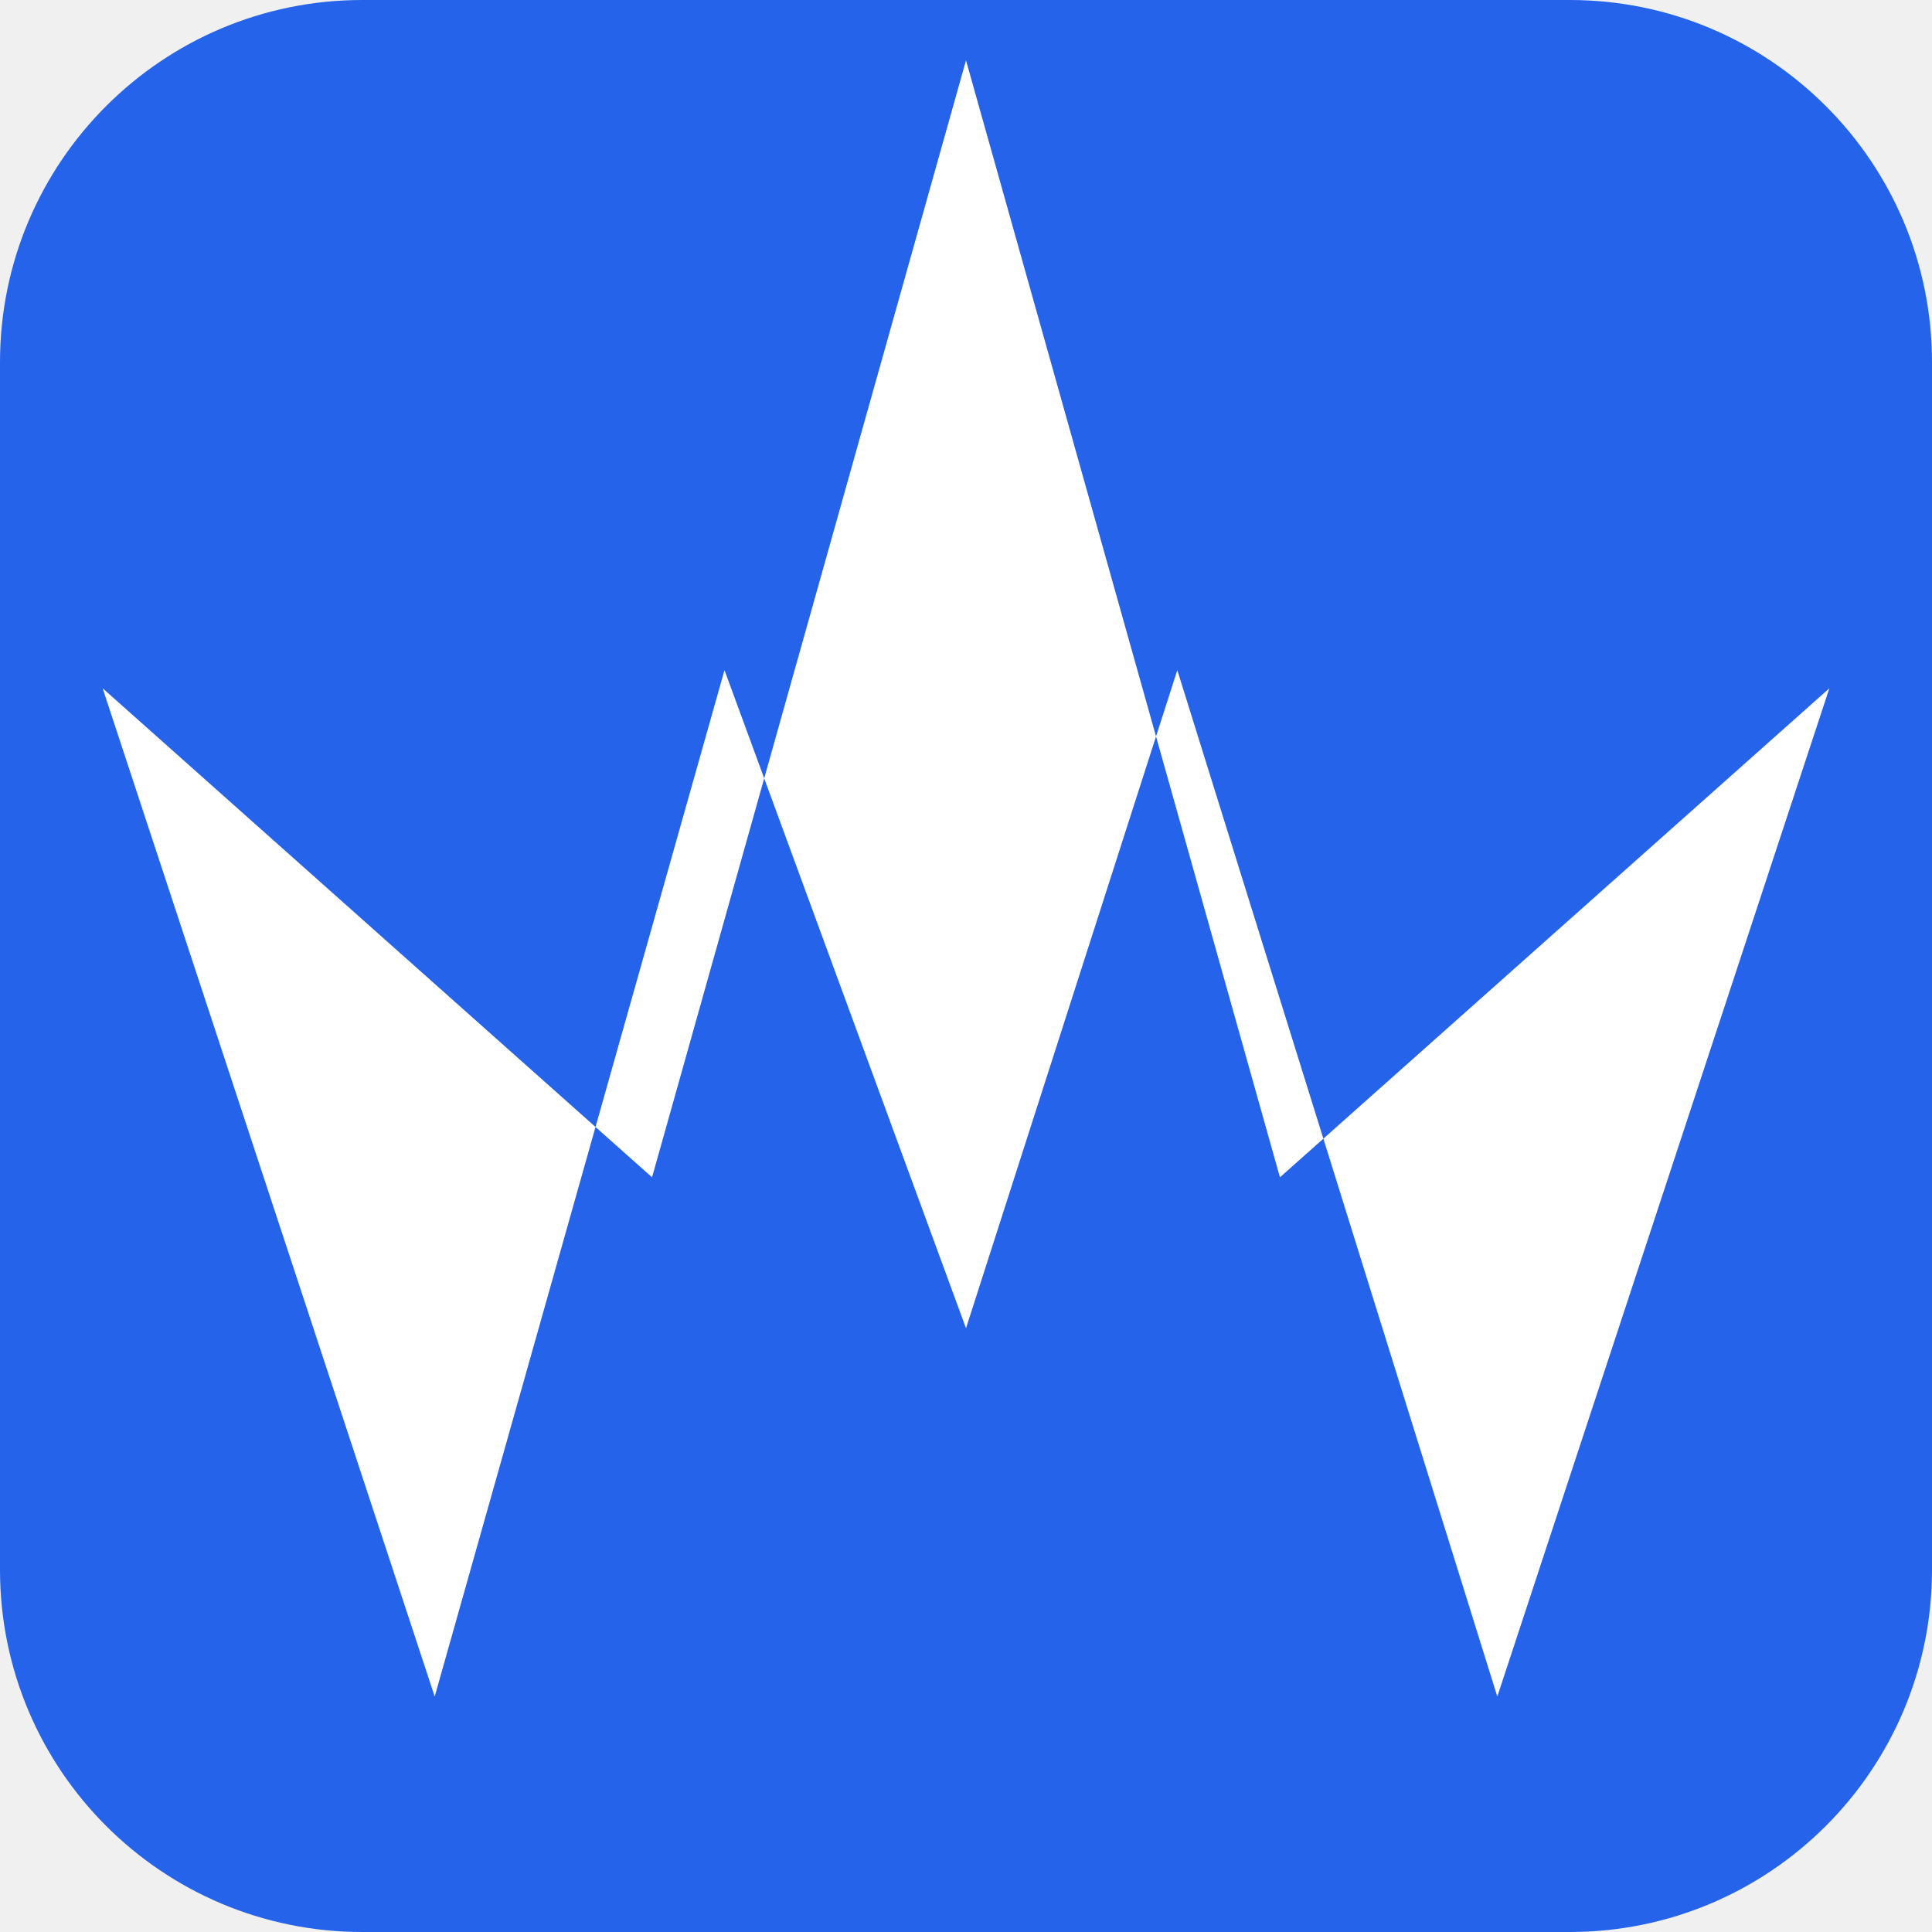
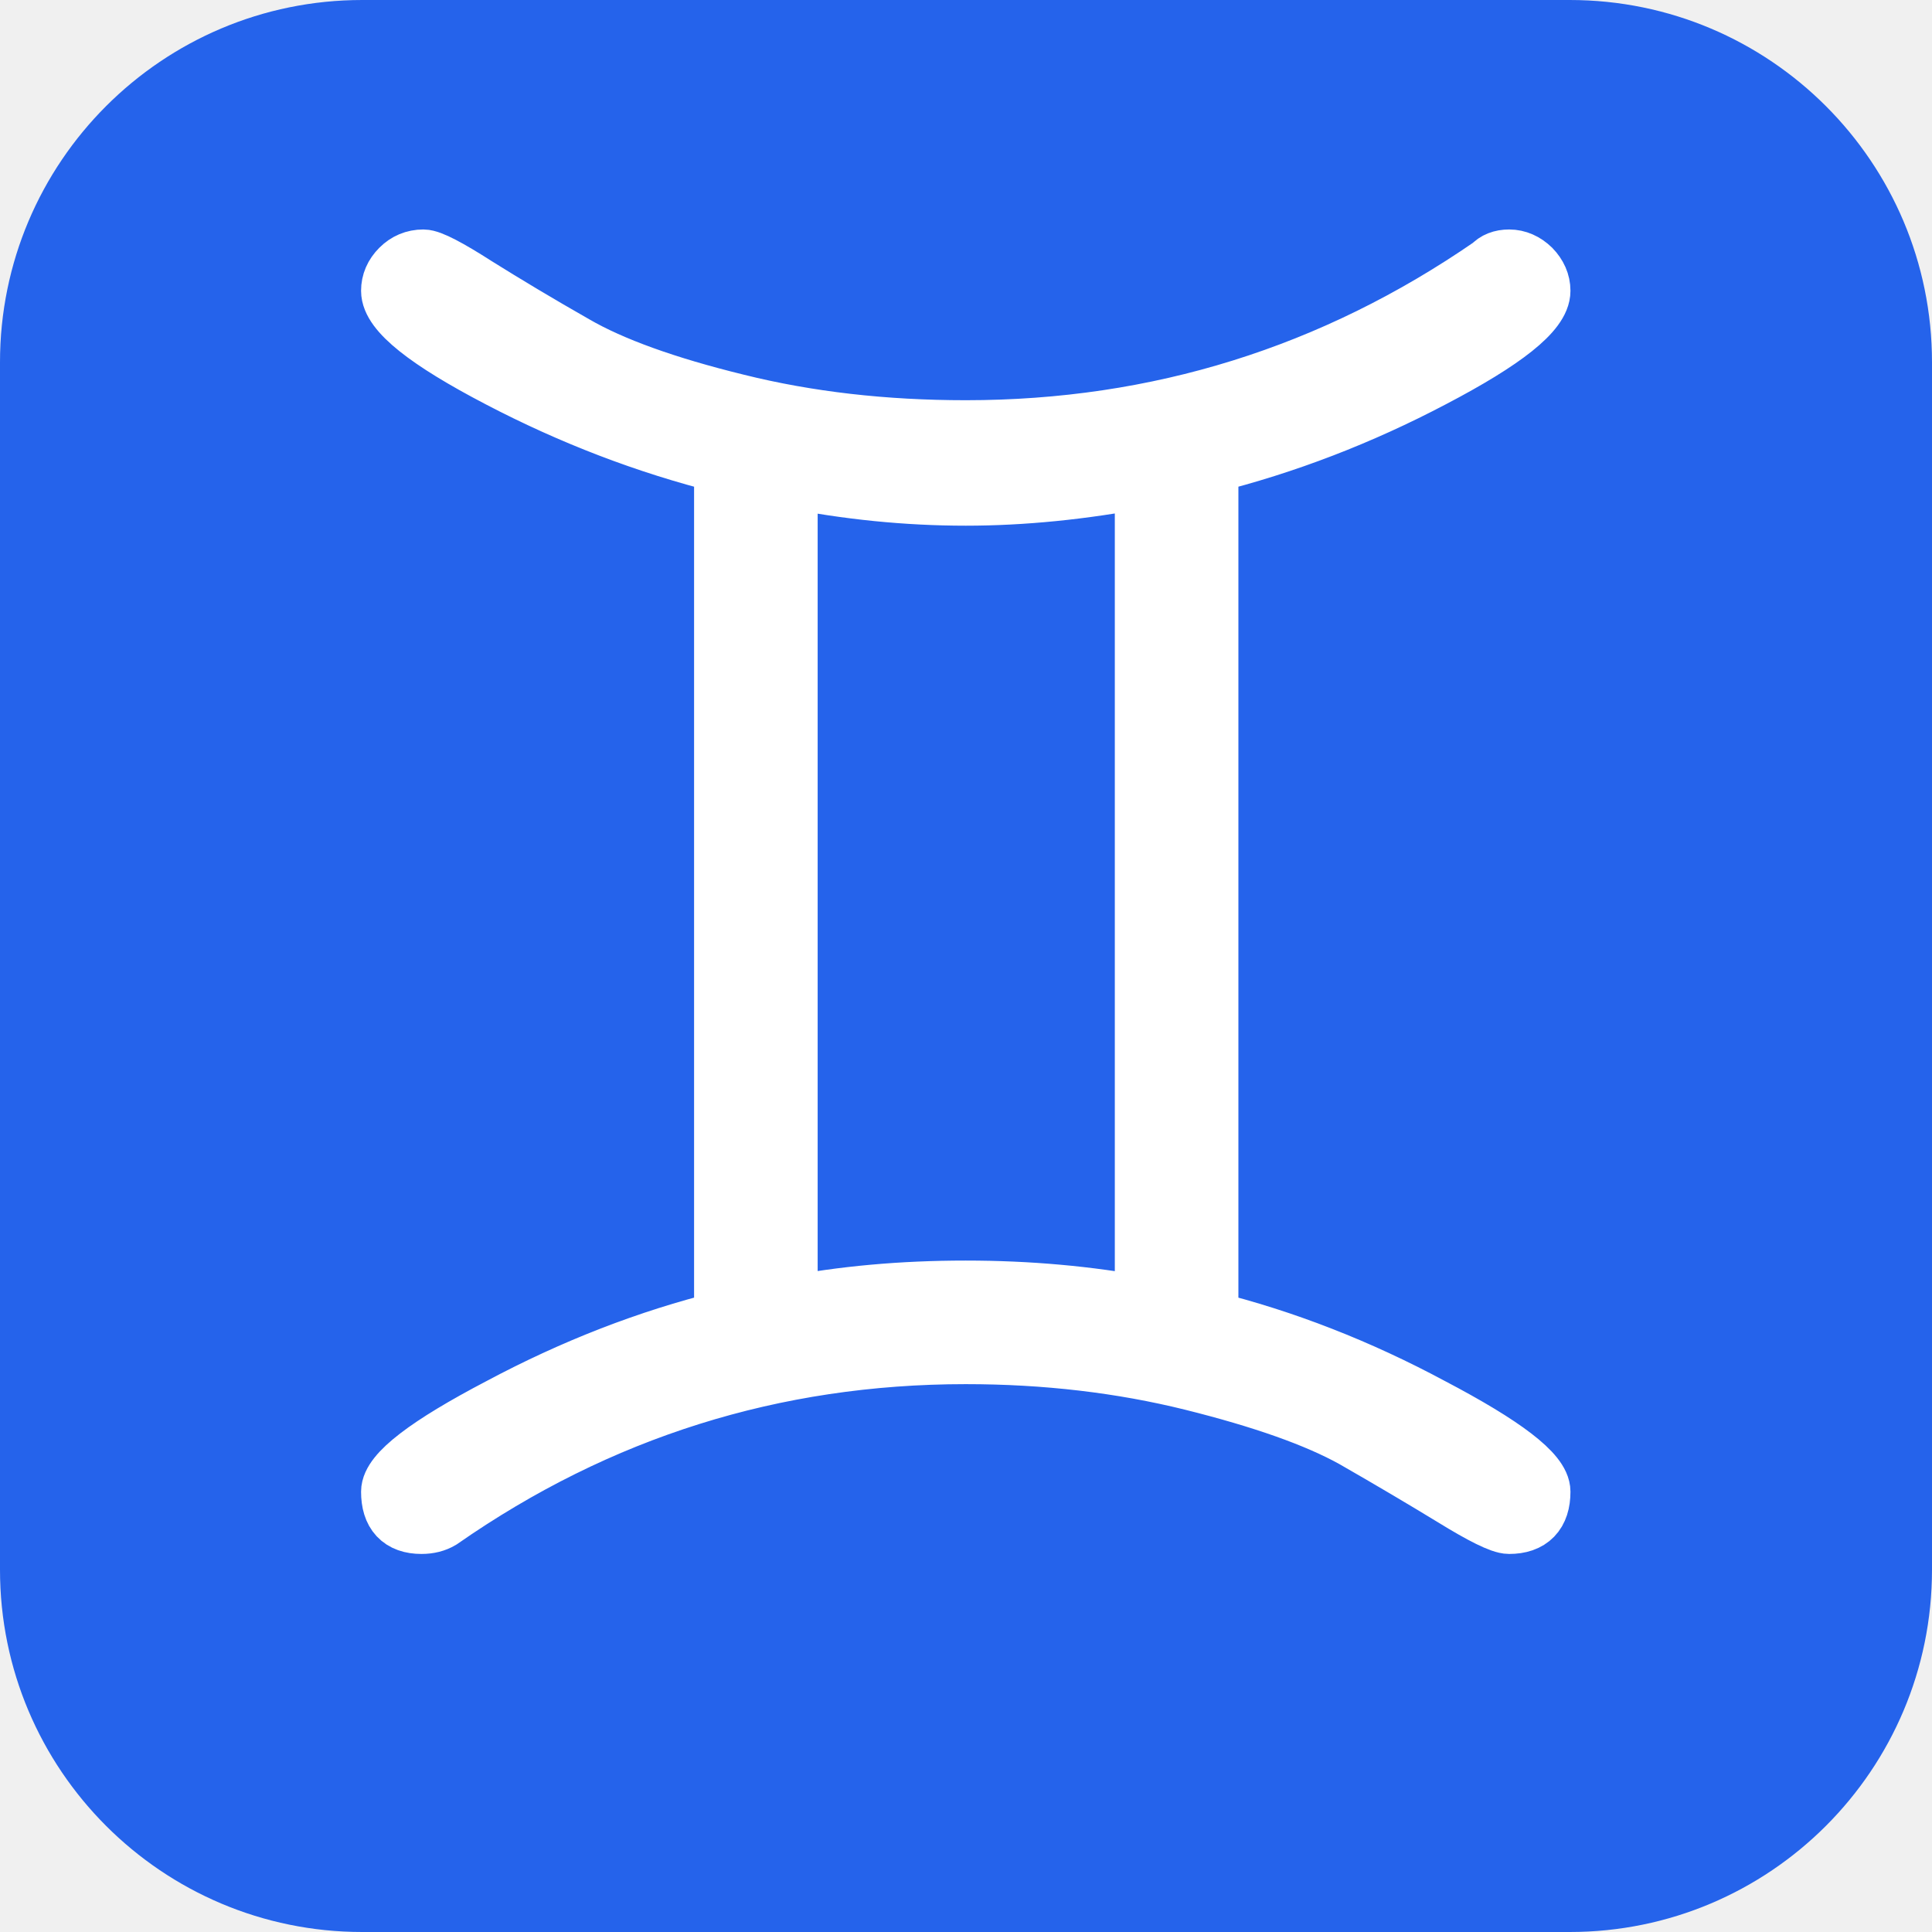
<svg xmlns="http://www.w3.org/2000/svg" viewBox="0 0 32 32">
  <rect width="32" height="32" rx="6" ry="6" fill="#2563eb" />
-   <path fill="#fff" d="M16 1 L21.2 19.5 L30.3 11.4 L24.8 28.1 L19.5 11.1 L16 22 L12 11.1 L7.2 28.1 L1.7 11.4 L10.8 19.5 Z" />
+   <text x="16" y="16" text-anchor="middle" dominant-baseline="central" font-size="26" font-weight="bold" font-family="serif" fill="#fff" stroke="#fff" stroke-width="1">♊︎</text>
</svg>
